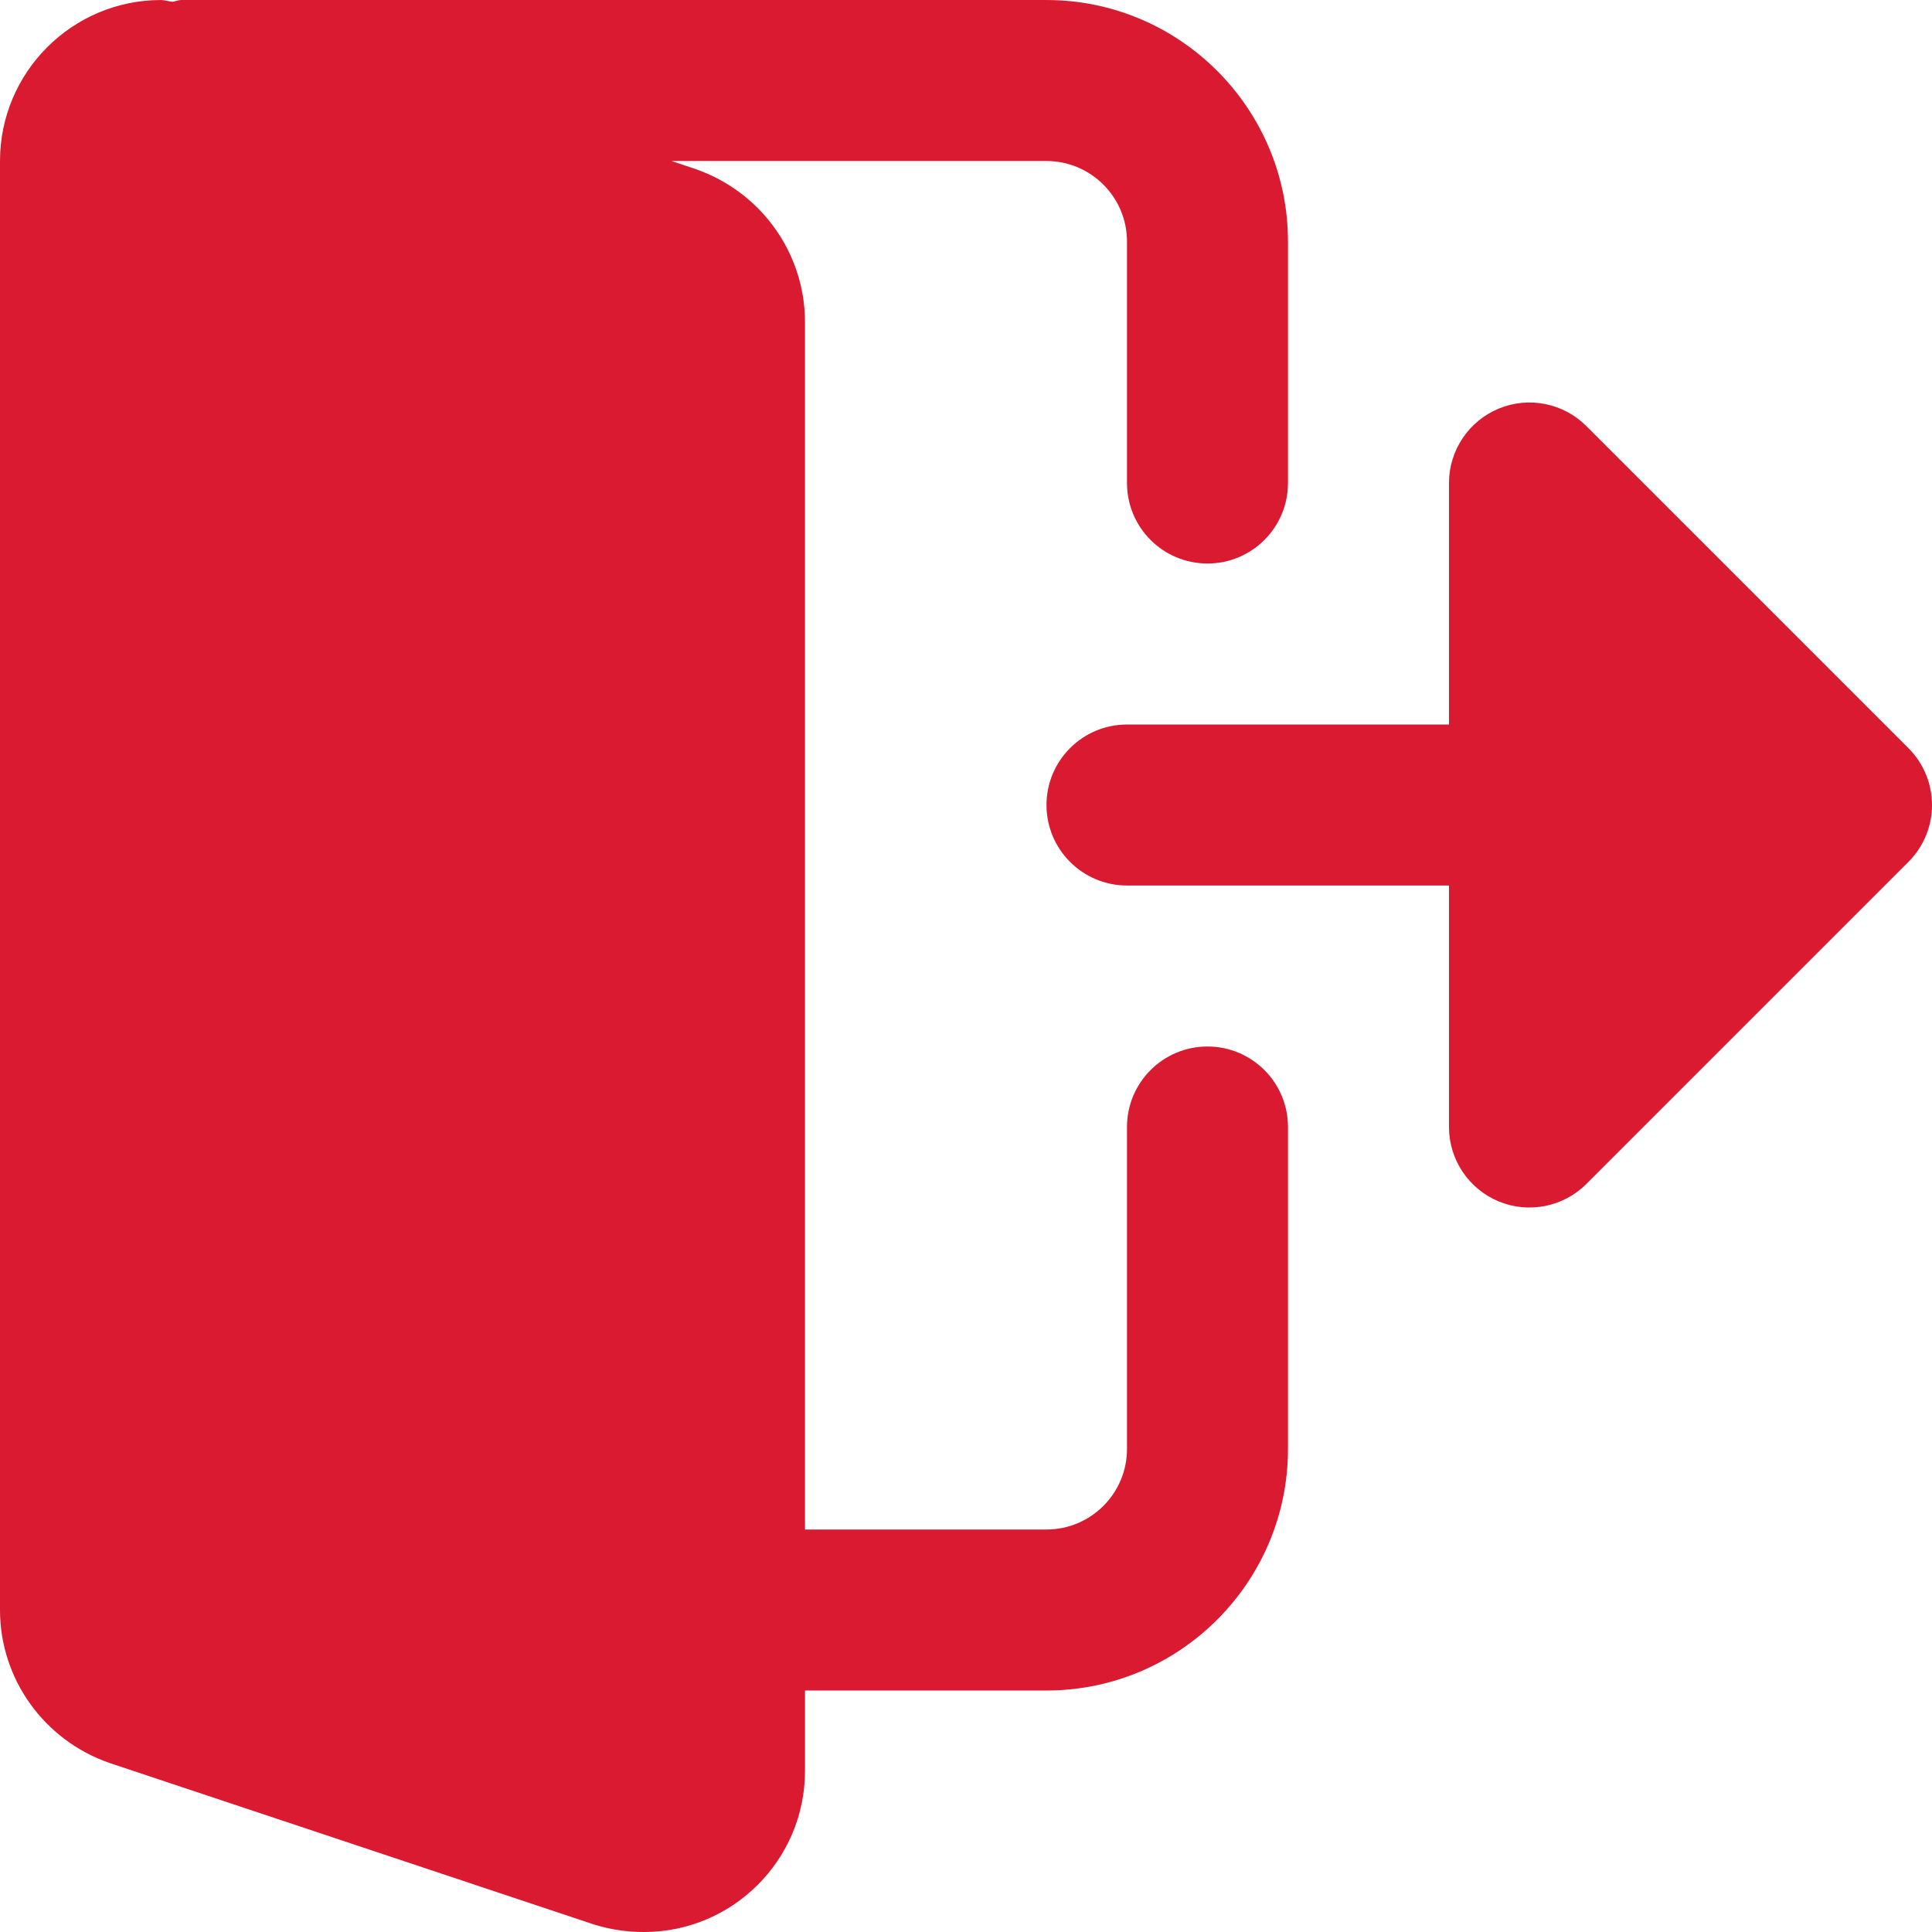
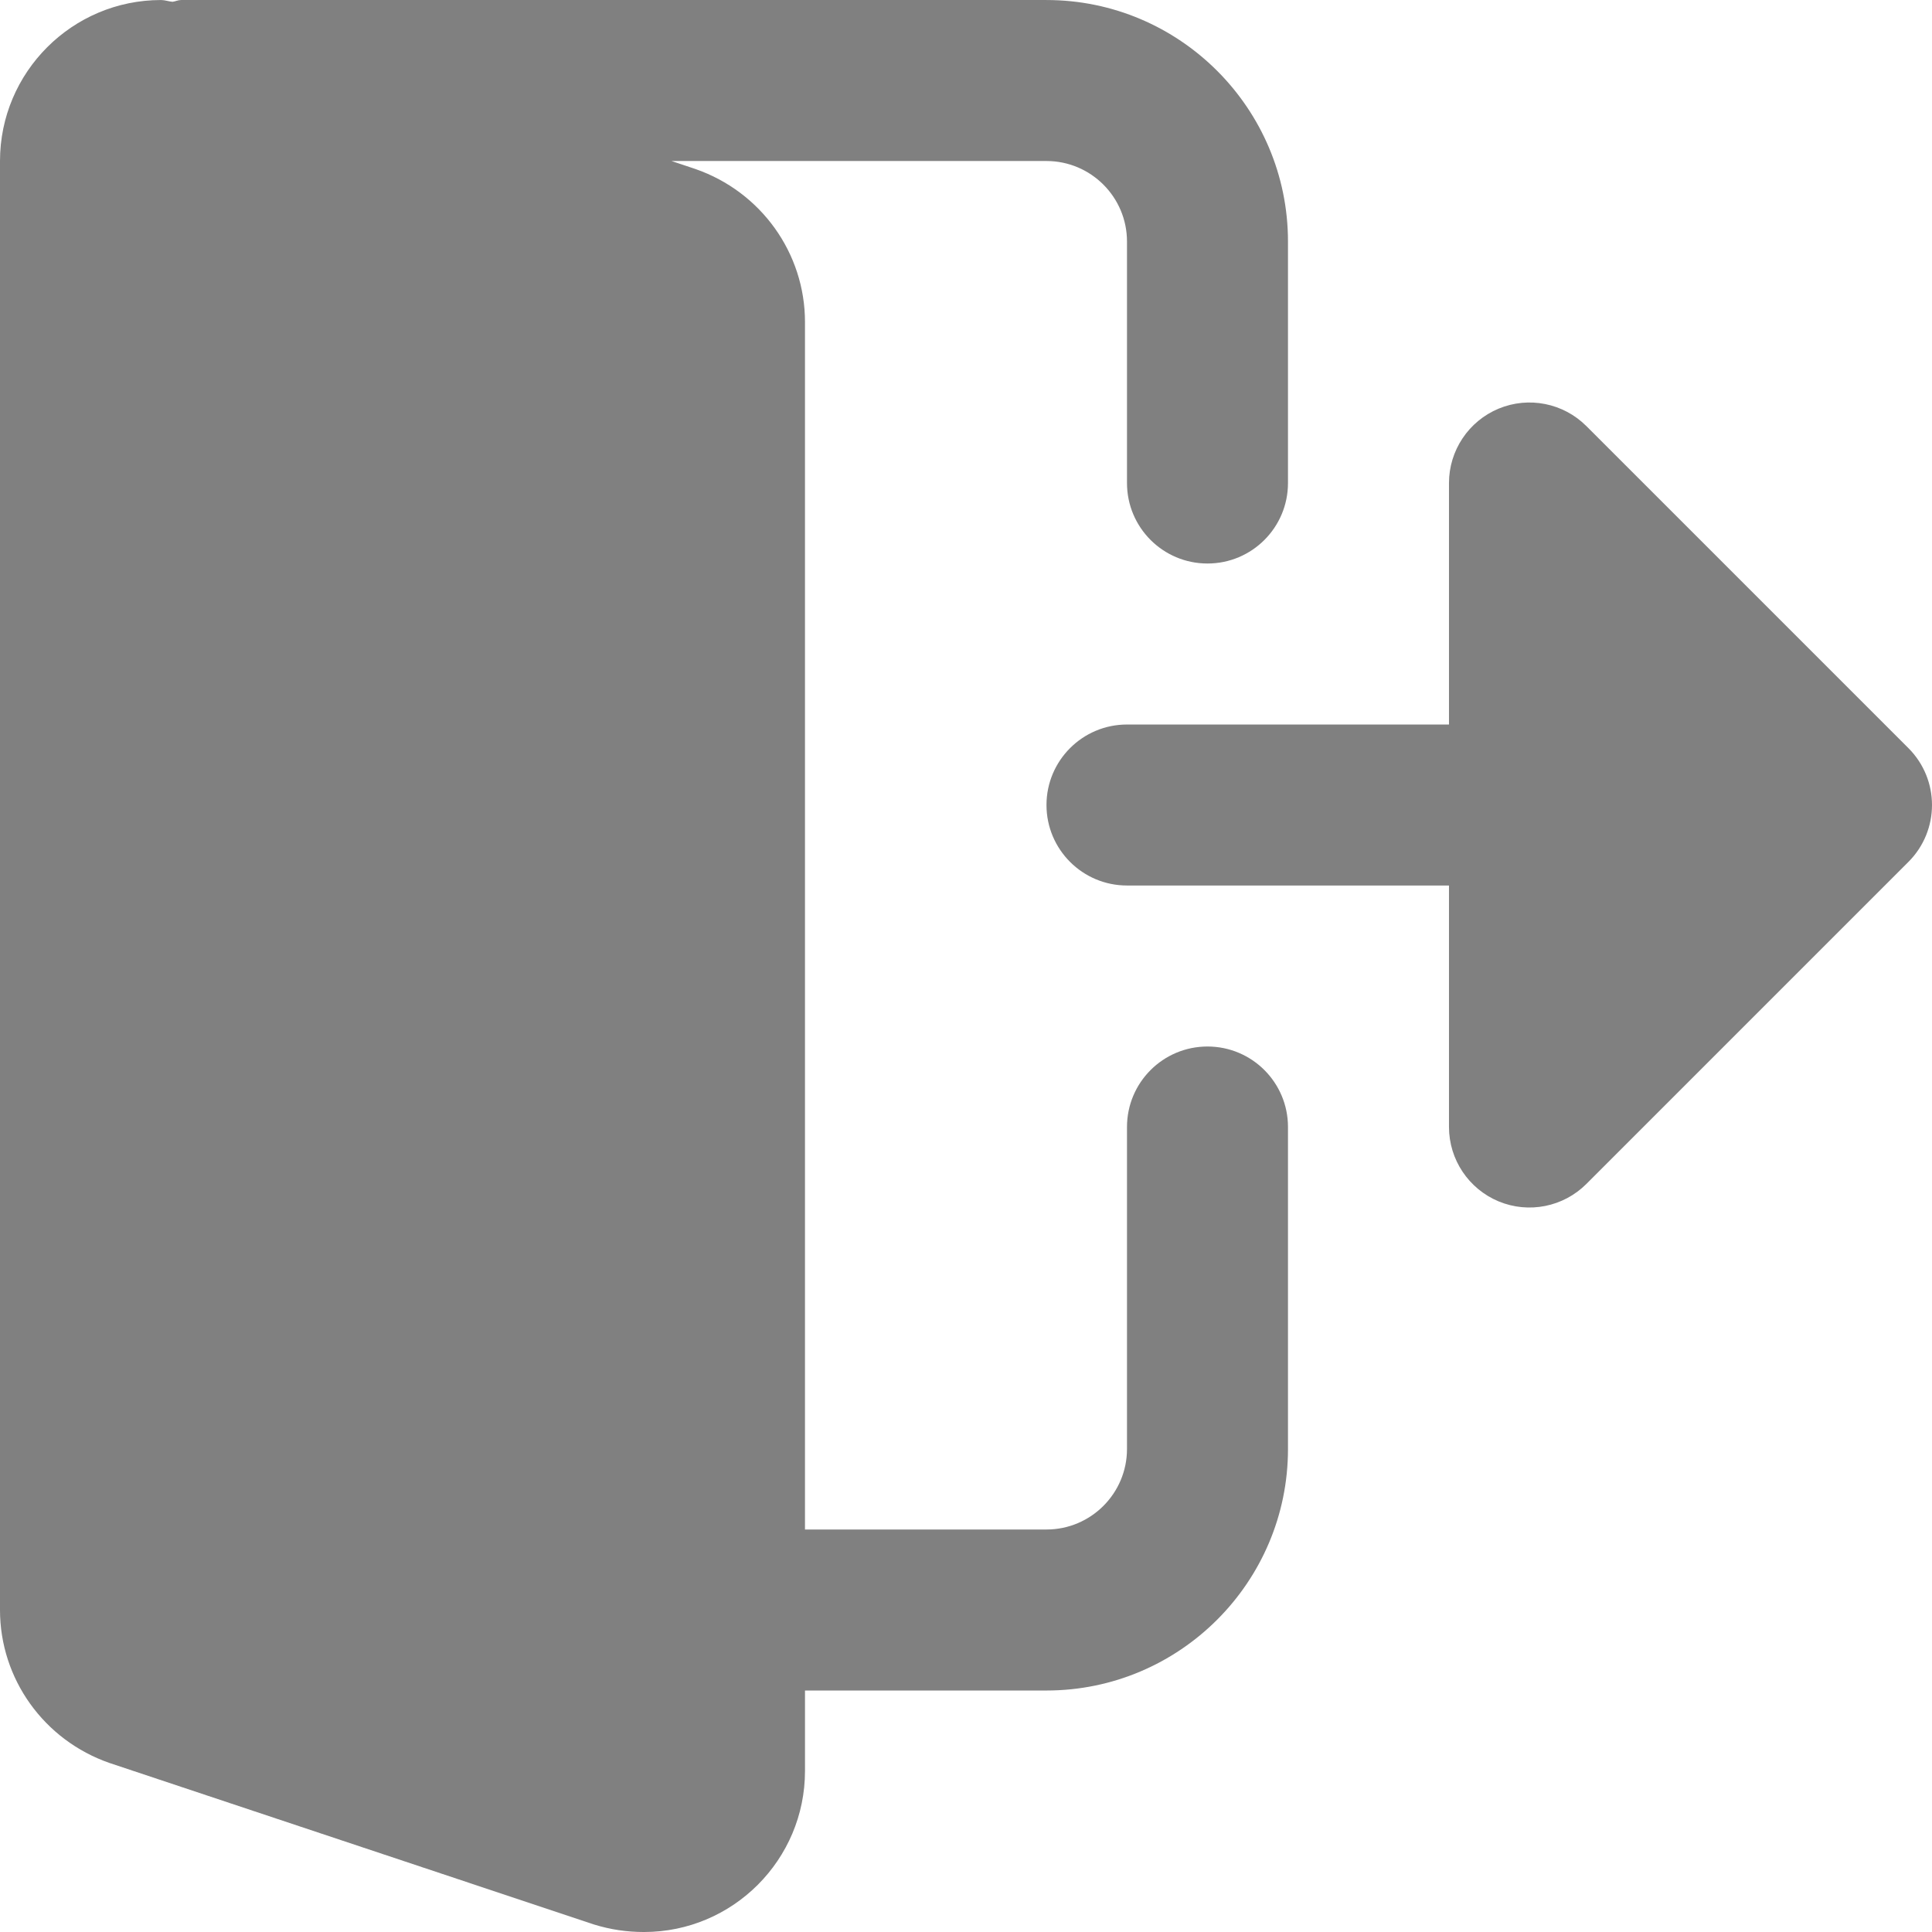
<svg xmlns="http://www.w3.org/2000/svg" height="512pt" viewBox="0 0 512.005 512" width="512pt">
-   <path d="m320 277.336c-11.797 0-21.332 9.559-21.332 21.332v85.336c0 11.754-9.559 21.332-21.336 21.332h-64v-320c0-18.219-11.605-34.496-29.055-40.555l-6.316-2.113h99.371c11.777 0 21.336 9.578 21.336 21.336v64c0 11.773 9.535 21.332 21.332 21.332s21.332-9.559 21.332-21.332v-64c0-35.285-28.715-64-64-64h-229.332c-.812 0-1.492.363-2.281.469-1.027-.086-2.008-.469-3.051-.469-23.531 0-42.668 19.133-42.668 42.664v384c0 18.219 11.605 34.496 29.055 40.555l128.387 42.797c4.352 1.344 8.68 1.984 13.227 1.984 23.531 0 42.664-19.137 42.664-42.668v-21.332h64c35.285 0 64-28.715 64-64v-85.336c0-11.773-9.535-21.332-21.332-21.332zm0 0" fill="#da1a30" />
-   <path d="m505.75 198.254-85.336-85.332c-6.098-6.102-15.273-7.938-23.25-4.633-7.957 3.309-13.164 11.094-13.164 19.715v64h-85.332c-11.777 0-21.336 9.555-21.336 21.332 0 11.777 9.559 21.332 21.336 21.332h85.332v64c0 8.621 5.207 16.406 13.164 19.715 7.977 3.305 17.152 1.469 23.25-4.629l85.336-85.336c8.34-8.34 8.34-21.824 0-30.164zm0 0" fill="#da1a30" />
+   <path d="m320 277.336c-11.797 0-21.332 9.559-21.332 21.332v85.336c0 11.754-9.559 21.332-21.336 21.332h-64v-320c0-18.219-11.605-34.496-29.055-40.555l-6.316-2.113h99.371c11.777 0 21.336 9.578 21.336 21.336v64c0 11.773 9.535 21.332 21.332 21.332s21.332-9.559 21.332-21.332v-64c0-35.285-28.715-64-64-64h-229.332c-.812 0-1.492.363-2.281.469-1.027-.086-2.008-.469-3.051-.469-23.531 0-42.668 19.133-42.668 42.664v384c0 18.219 11.605 34.496 29.055 40.555l128.387 42.797c4.352 1.344 8.68 1.984 13.227 1.984 23.531 0 42.664-19.137 42.664-42.668v-21.332h64c35.285 0 64-28.715 64-64v-85.336c0-11.773-9.535-21.332-21.332-21.332zm0 0" fill="grey" />
+   <path d="m505.75 198.254-85.336-85.332c-6.098-6.102-15.273-7.938-23.25-4.633-7.957 3.309-13.164 11.094-13.164 19.715v64h-85.332c-11.777 0-21.336 9.555-21.336 21.332 0 11.777 9.559 21.332 21.336 21.332h85.332v64c0 8.621 5.207 16.406 13.164 19.715 7.977 3.305 17.152 1.469 23.25-4.629l85.336-85.336c8.34-8.34 8.34-21.824 0-30.164zm0 0" fill="grey" />
</svg>
